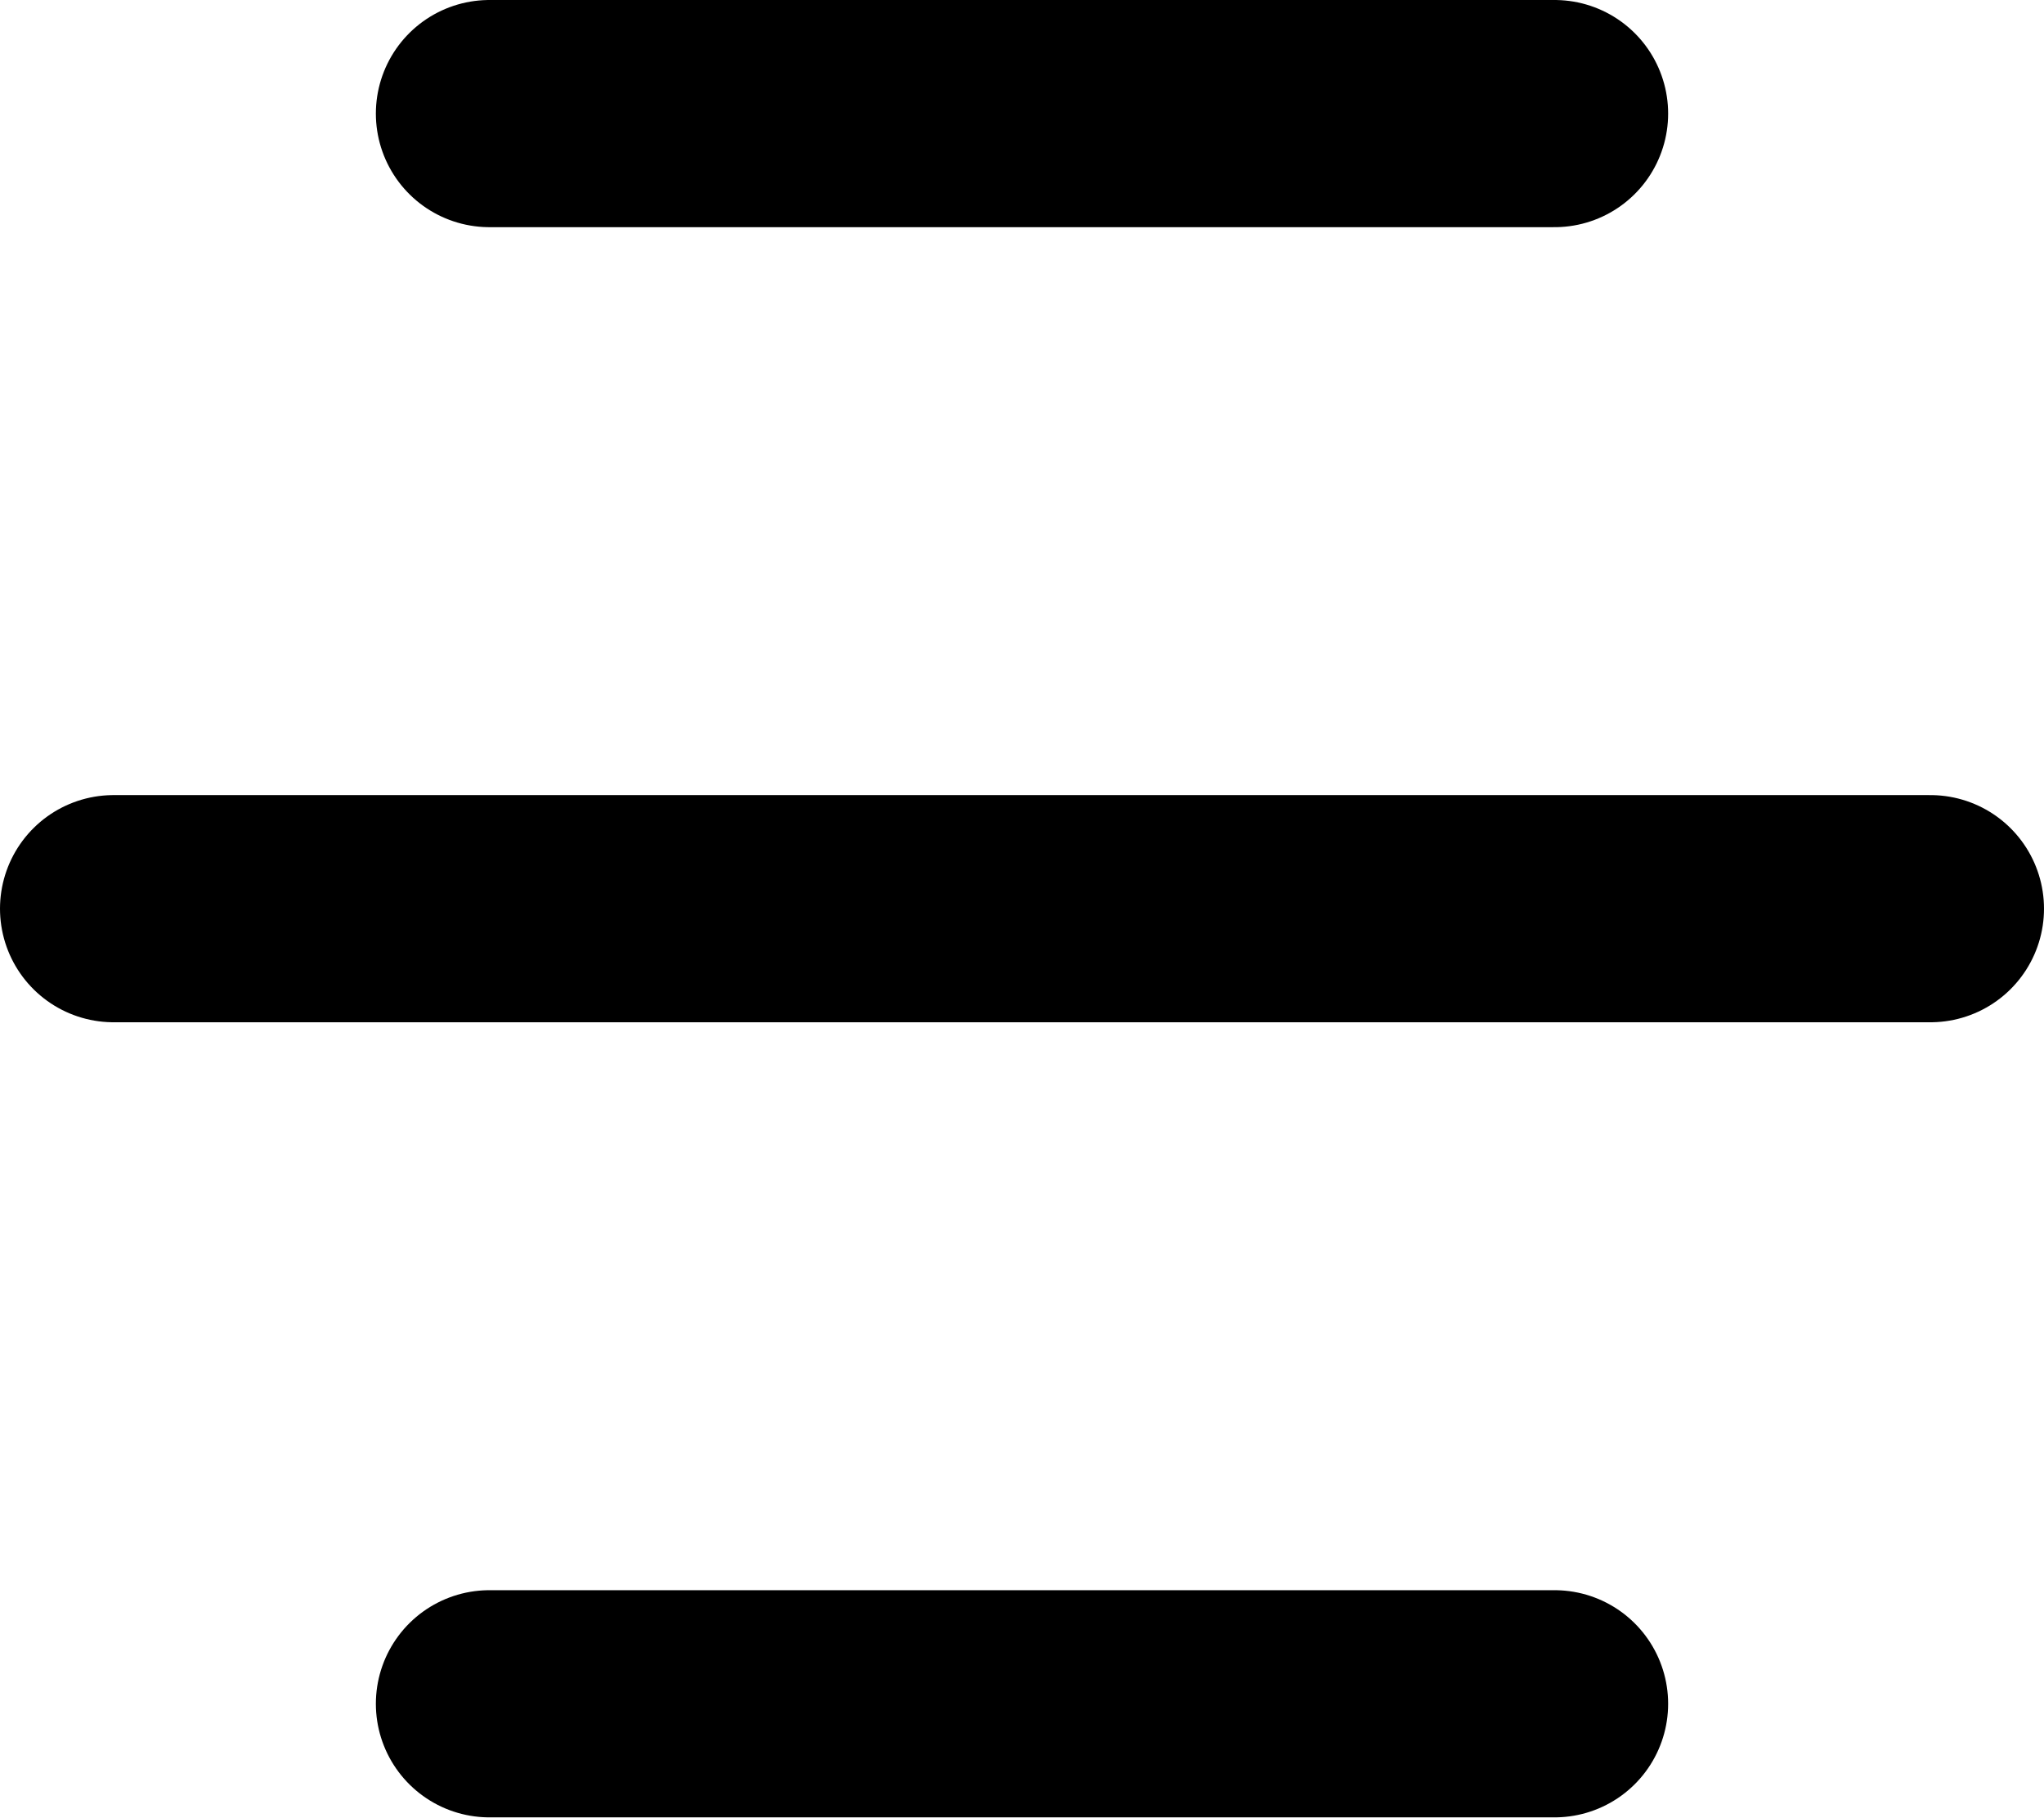
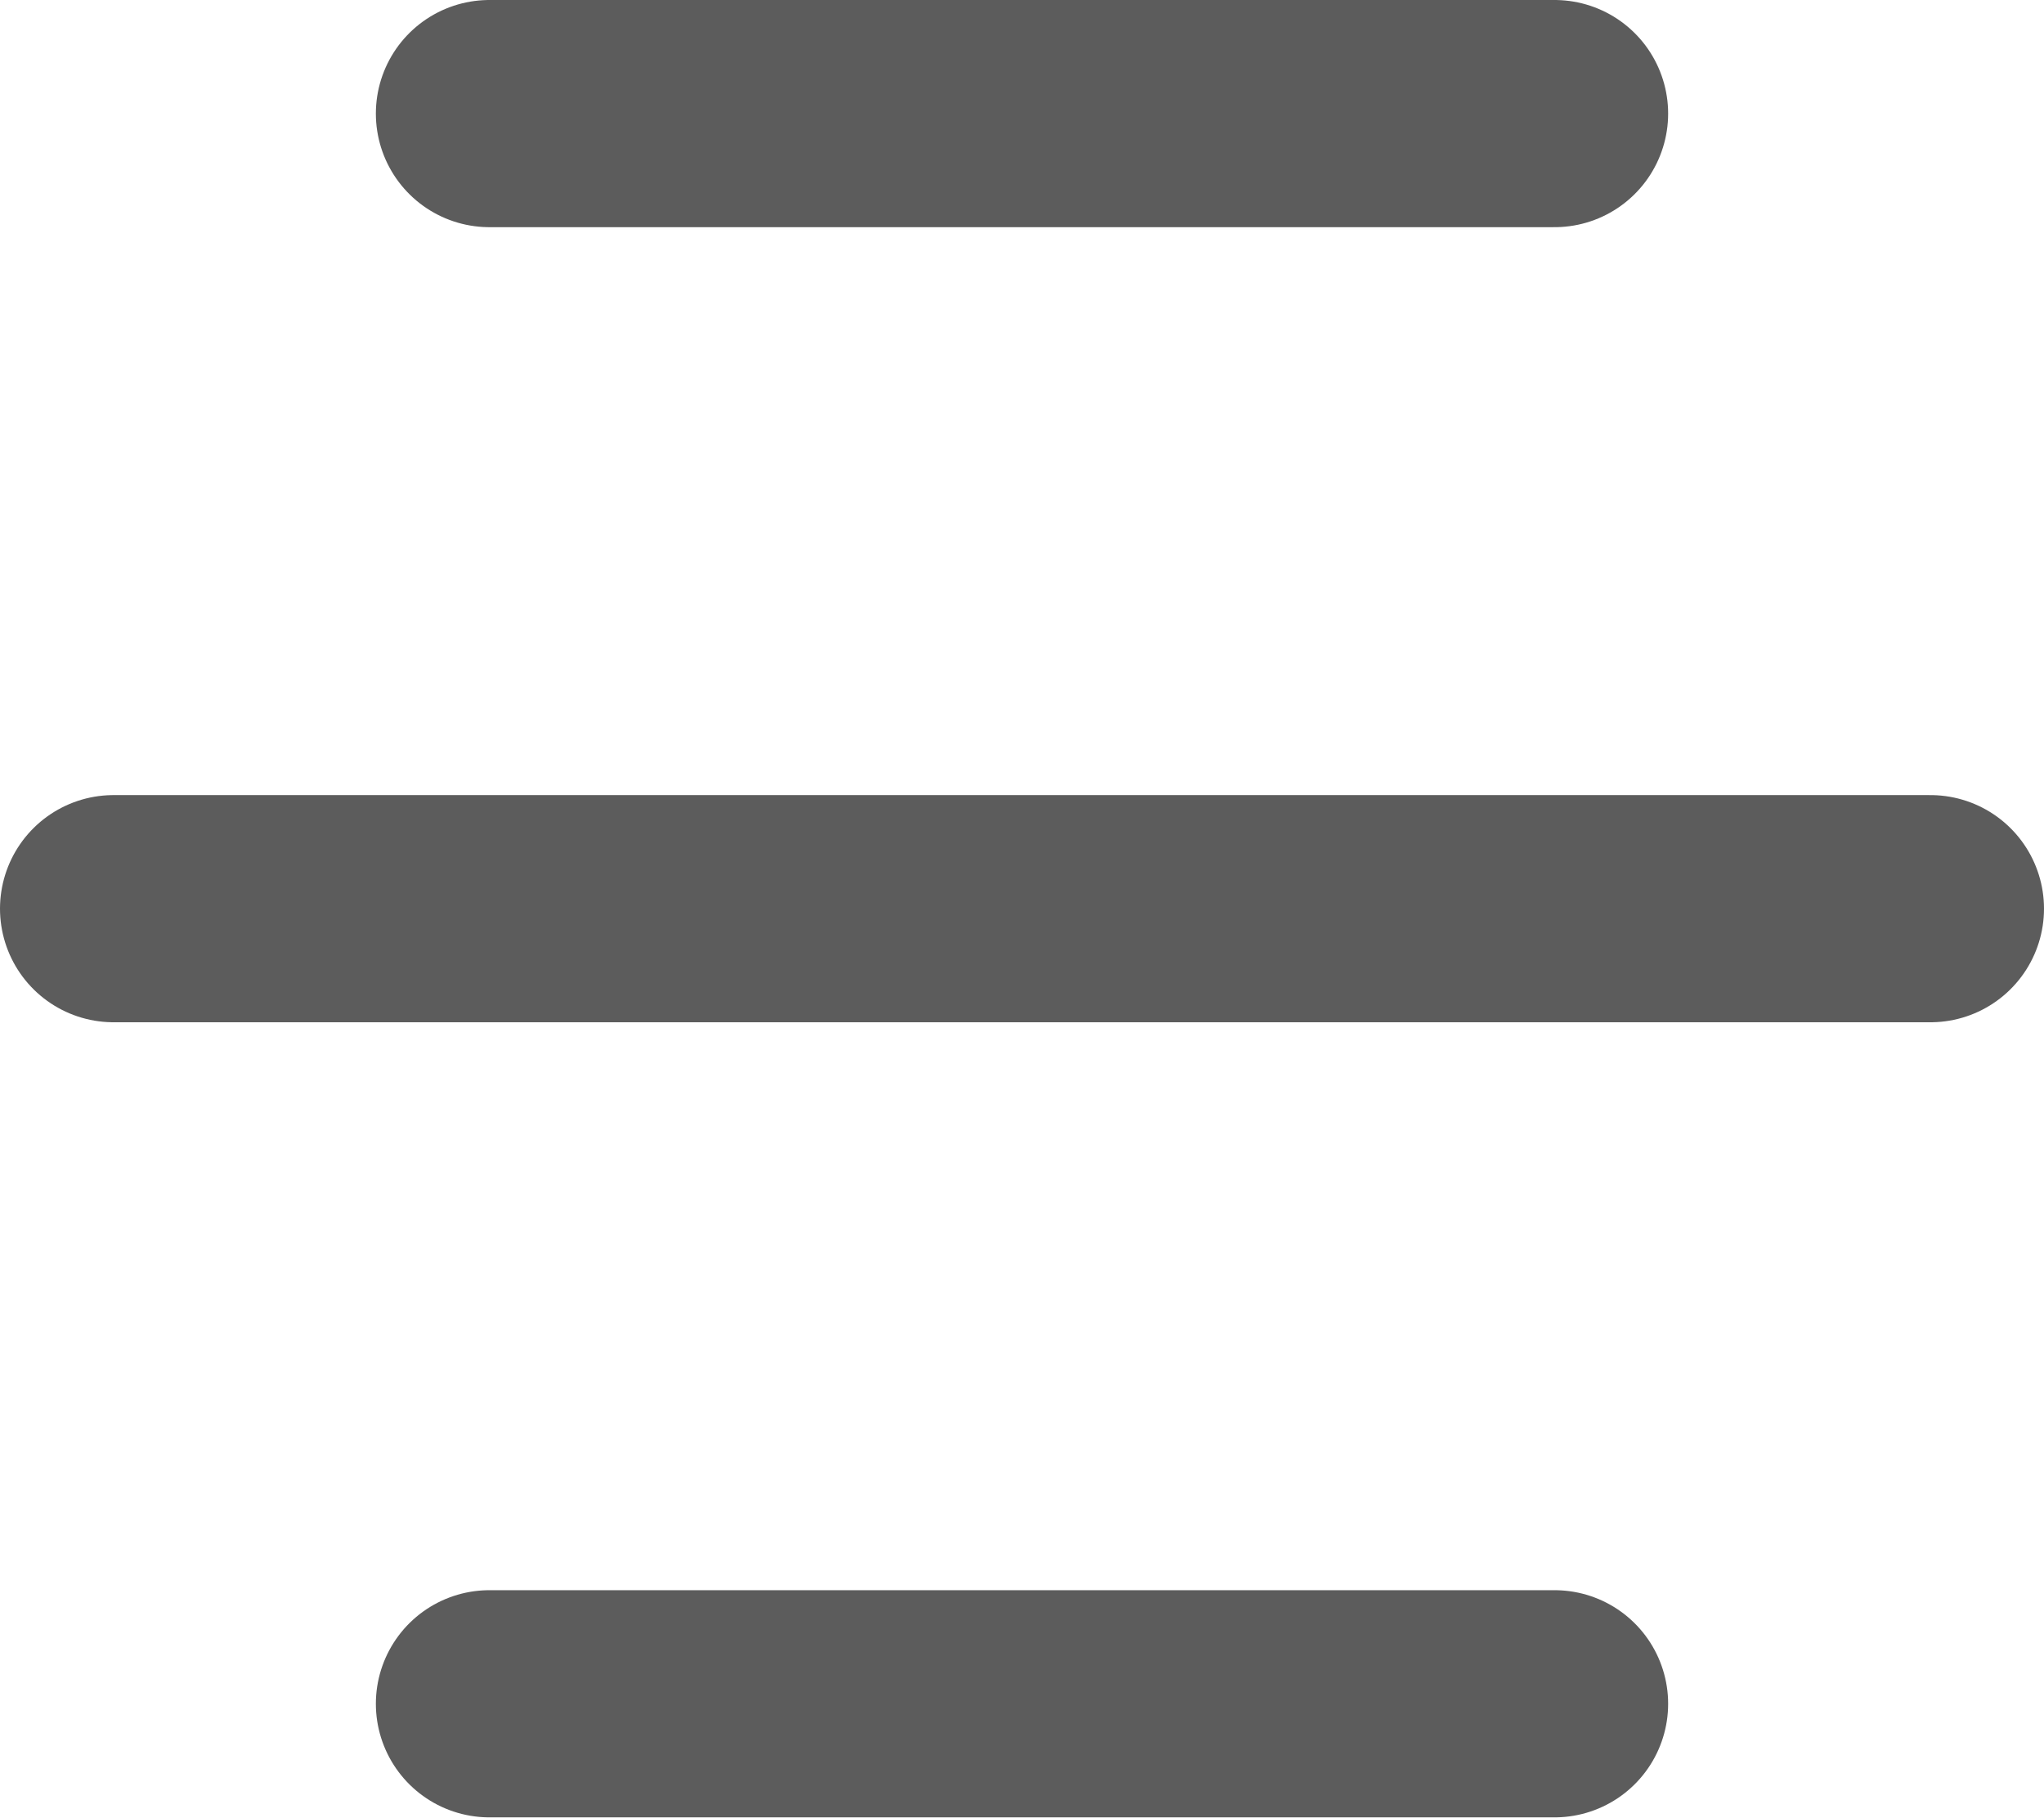
<svg xmlns="http://www.w3.org/2000/svg" width="18" height="16" viewBox="0 0 18 16" fill="none">
-   <path d="M4.31 1H13.69M4.31 15H13.69M1 8H17" stroke="currentColor" stroke-width="2" stroke-linecap="round" stroke-linejoin="round" />
+   <path d="M4.31 1H13.69M4.31 15H13.69M1 8H17" stroke="#5C5C5C" stroke-width="2" stroke-linecap="round" stroke-linejoin="round" />
</svg>
